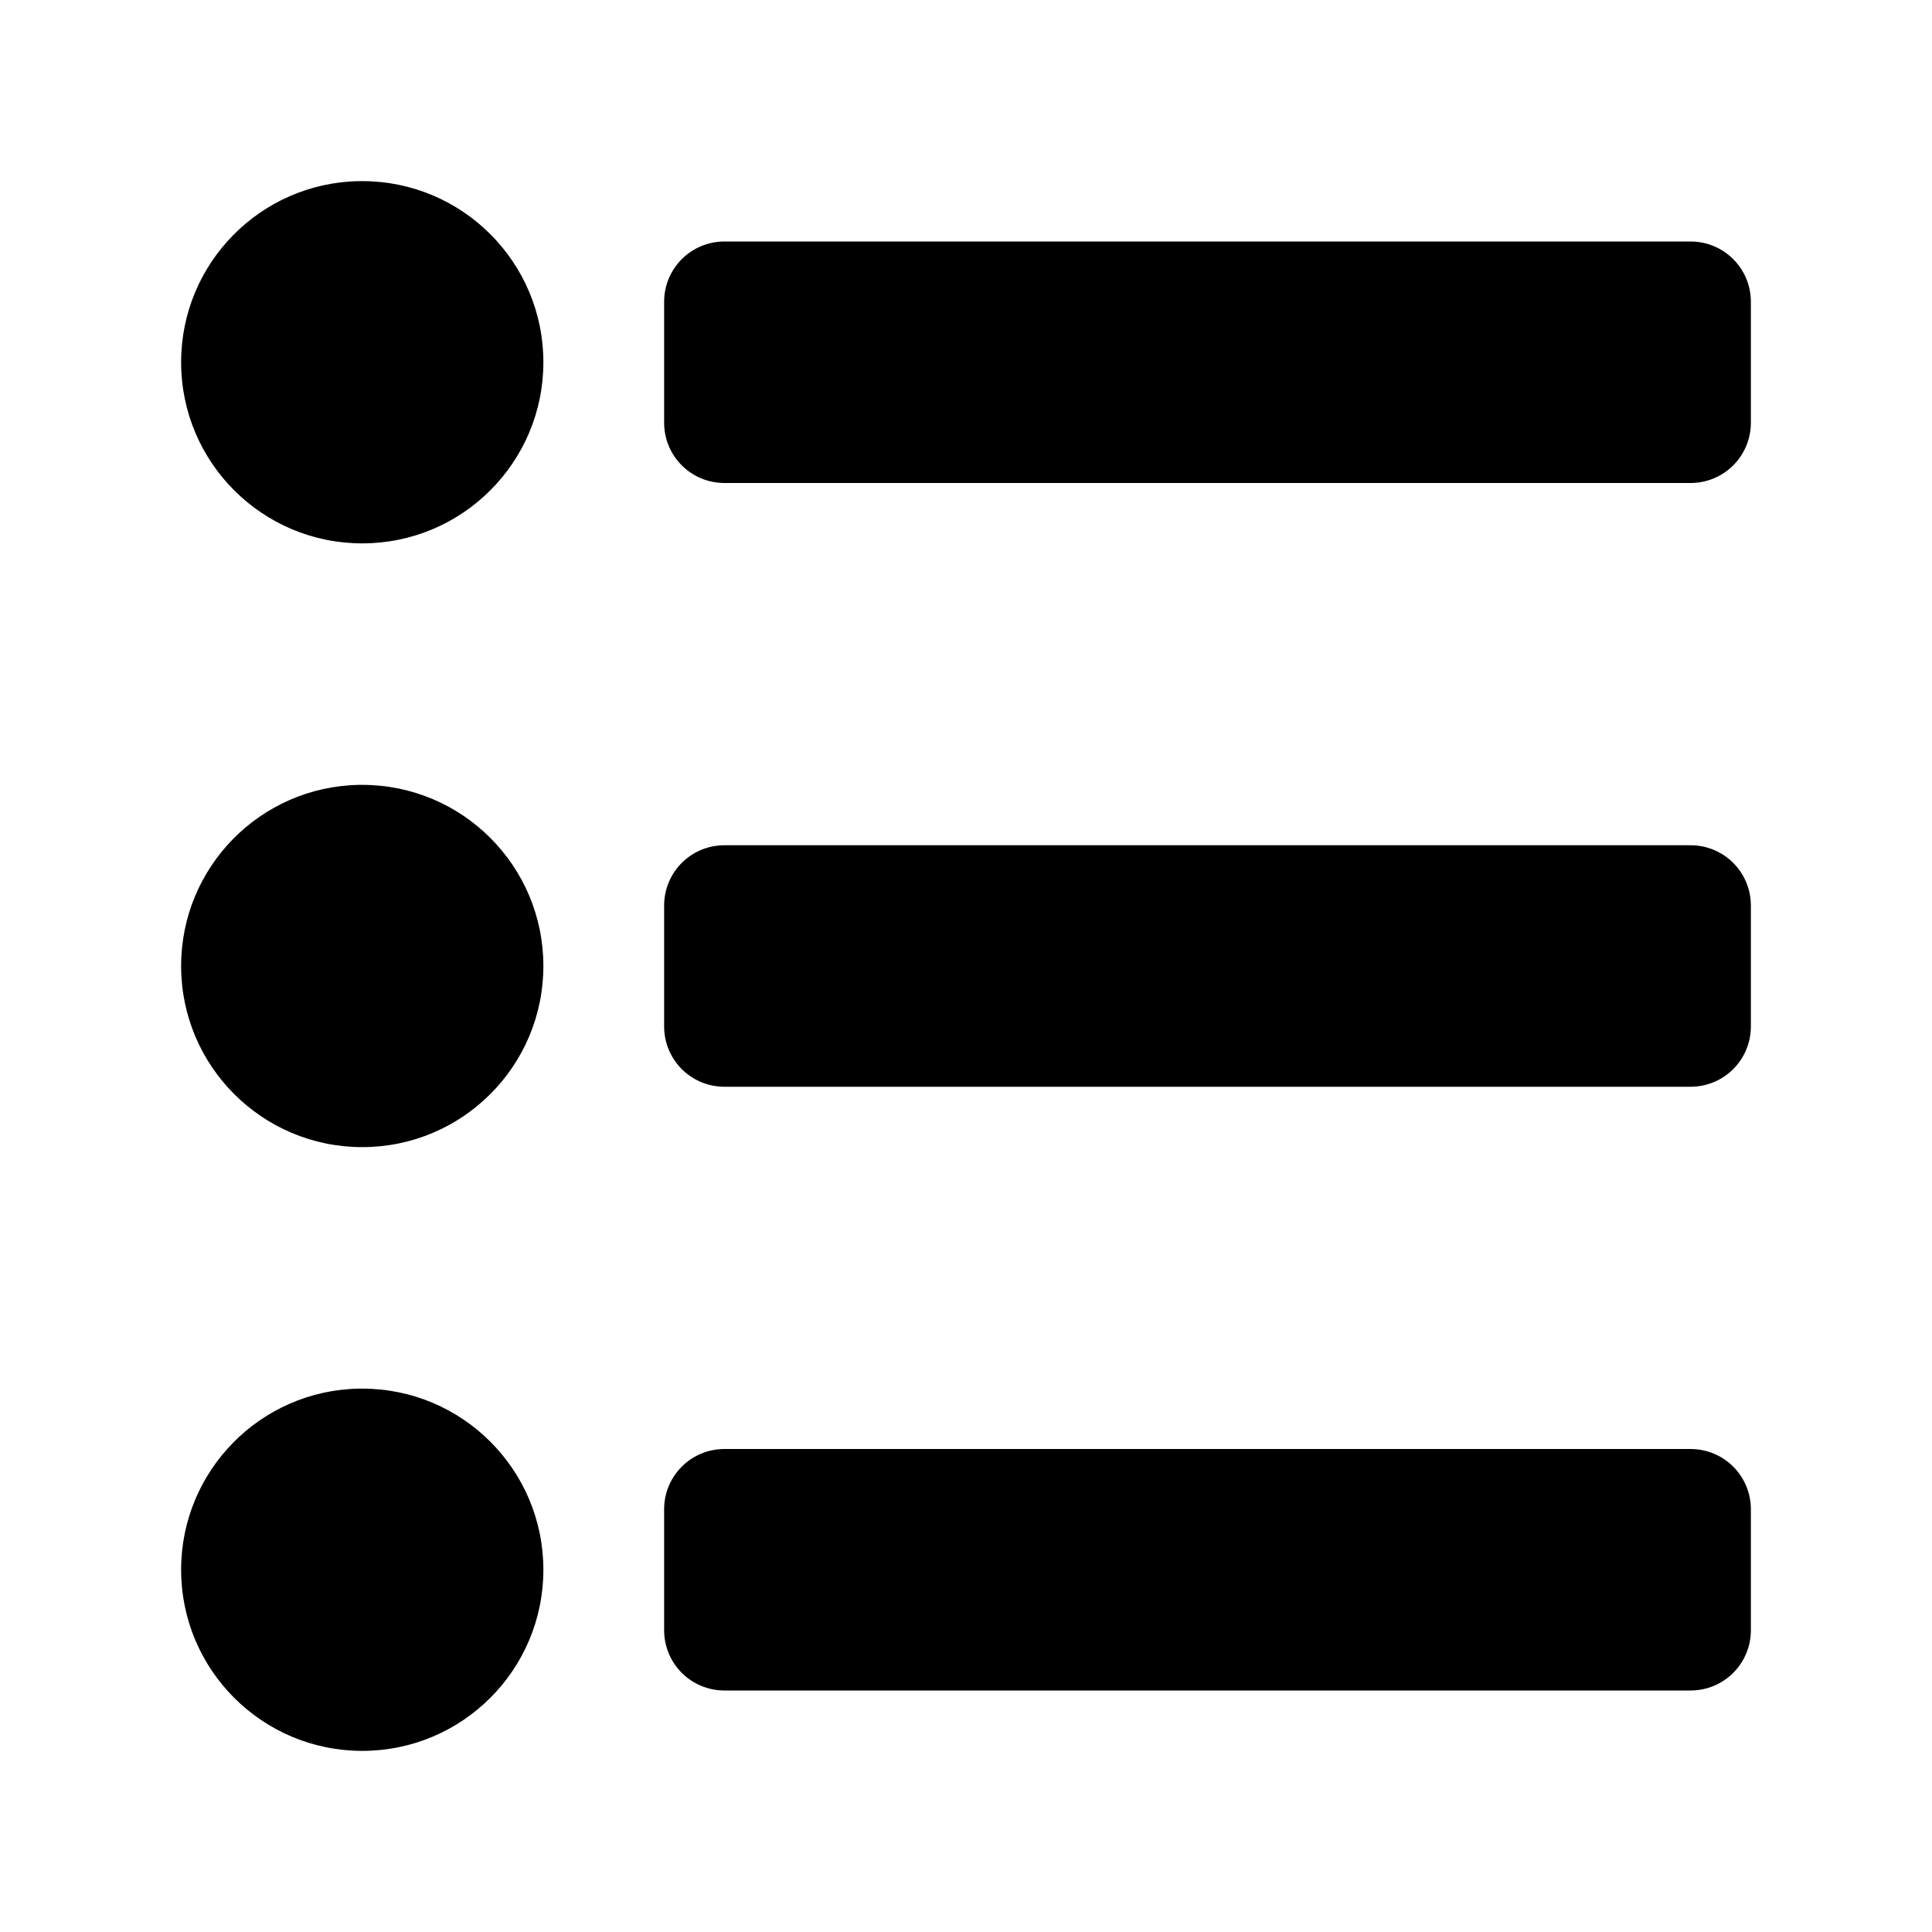
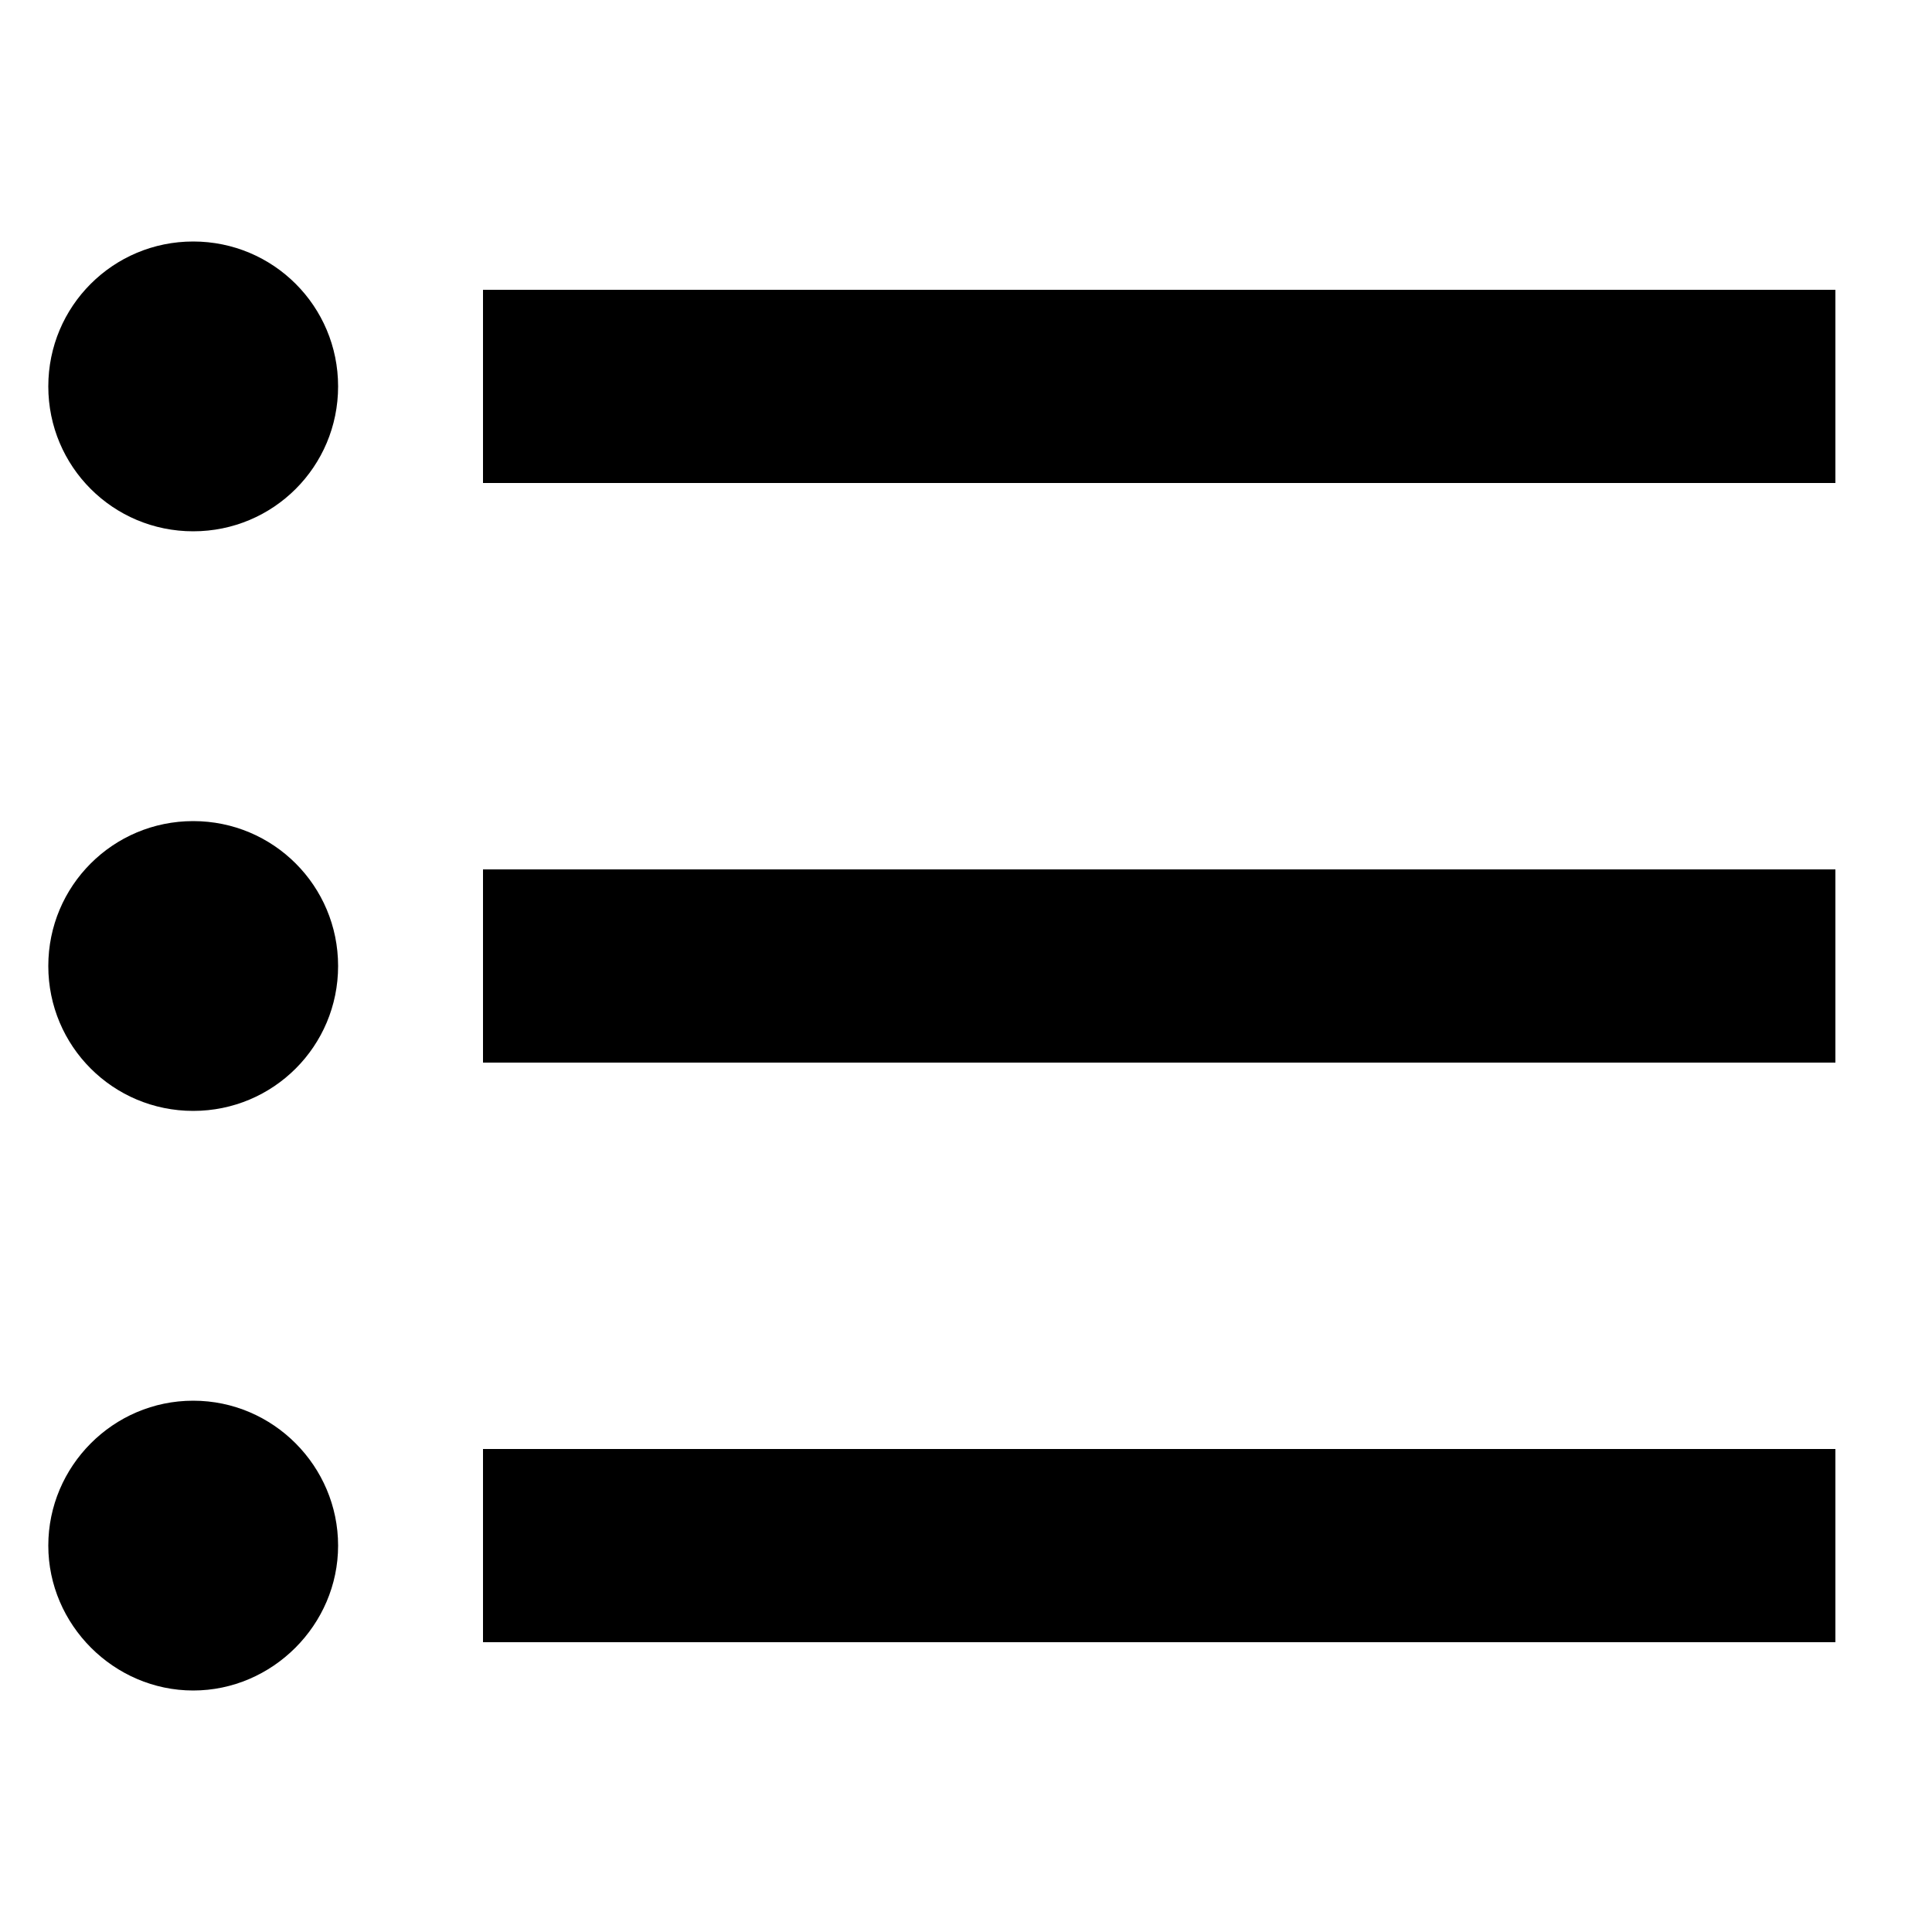
- <svg xmlns="http://www.w3.org/2000/svg" width="32" height="32" version="1.1">
-   <path d="m5.949 3a3 3 0 0 0-2.949 3 3 3 0 0 0 3 3 3 3 0 0 0 3-3 3 3 0 0 0-3-3 3 3 0 0 0-0.051 0zm6.051 1c-0.554 0-1 0.446-1 1v2c0 0.554 0.446 1 1 1h16c0.554 0 1-0.446 1-1v-2c0-0.554-0.446-1-1-1h-16zm-6.051 9a3 3 0 0 0-2.949 3 3 3 0 0 0 3 3 3 3 0 0 0 3-3 3 3 0 0 0-3-3 3 3 0 0 0-0.051 0zm6.051 1c-0.554 0-1 0.446-1 1v2c0 0.554 0.446 1 1 1h16c0.554 0 1-0.446 1-1v-2c0-0.554-0.446-1-1-1h-16zm-6.051 9a3 3 0 0 0-2.949 3 3 3 0 0 0 3 3 3 3 0 0 0 3-3 3 3 0 0 0-3-3 3 3 0 0 0-0.051 0zm6.051 1c-0.554 0-1 0.446-1 1v2c0 0.554 0.446 1 1 1h16c0.554 0 1-0.446 1-1v-2c0-0.554-0.446-1-1-1h-16z" />
+ <svg xmlns="http://www.w3.org/2000/svg" version="1.1" viewBox="0 0 20 20" fill="#000">
+   <path d="M 2 8.5 c -0.83 0 -1.5 0.67 -1.5 1.5 s 0.67 1.5 1.5 1.5 s 1.5 -0.67 1.5 -1.5 s -0.67 -1.5 -1.5 -1.5 z m 0 -6 c -0.83 0 -1.5 0.67 -1.5 1.5 S 1.17 5.5 2 5.5 S 3.5 4.83 3.5 4 S 2.83 2.5 2 2.5 z m 0 12 c -0.83 0 -1.5 0.68 -1.5 1.5 s 0.68 1.5 1.5 1.5 s 1.5 -0.68 1.5 -1.5 s -0.67 -1.5 -1.5 -1.5 z M 5 17 h 14 v -2 H 5 v 2 z m 0 -6 h 14 v -2 H 5 v 2 z m 0 -8 v 2 h 14 V 3 H 5 z" />
</svg>
